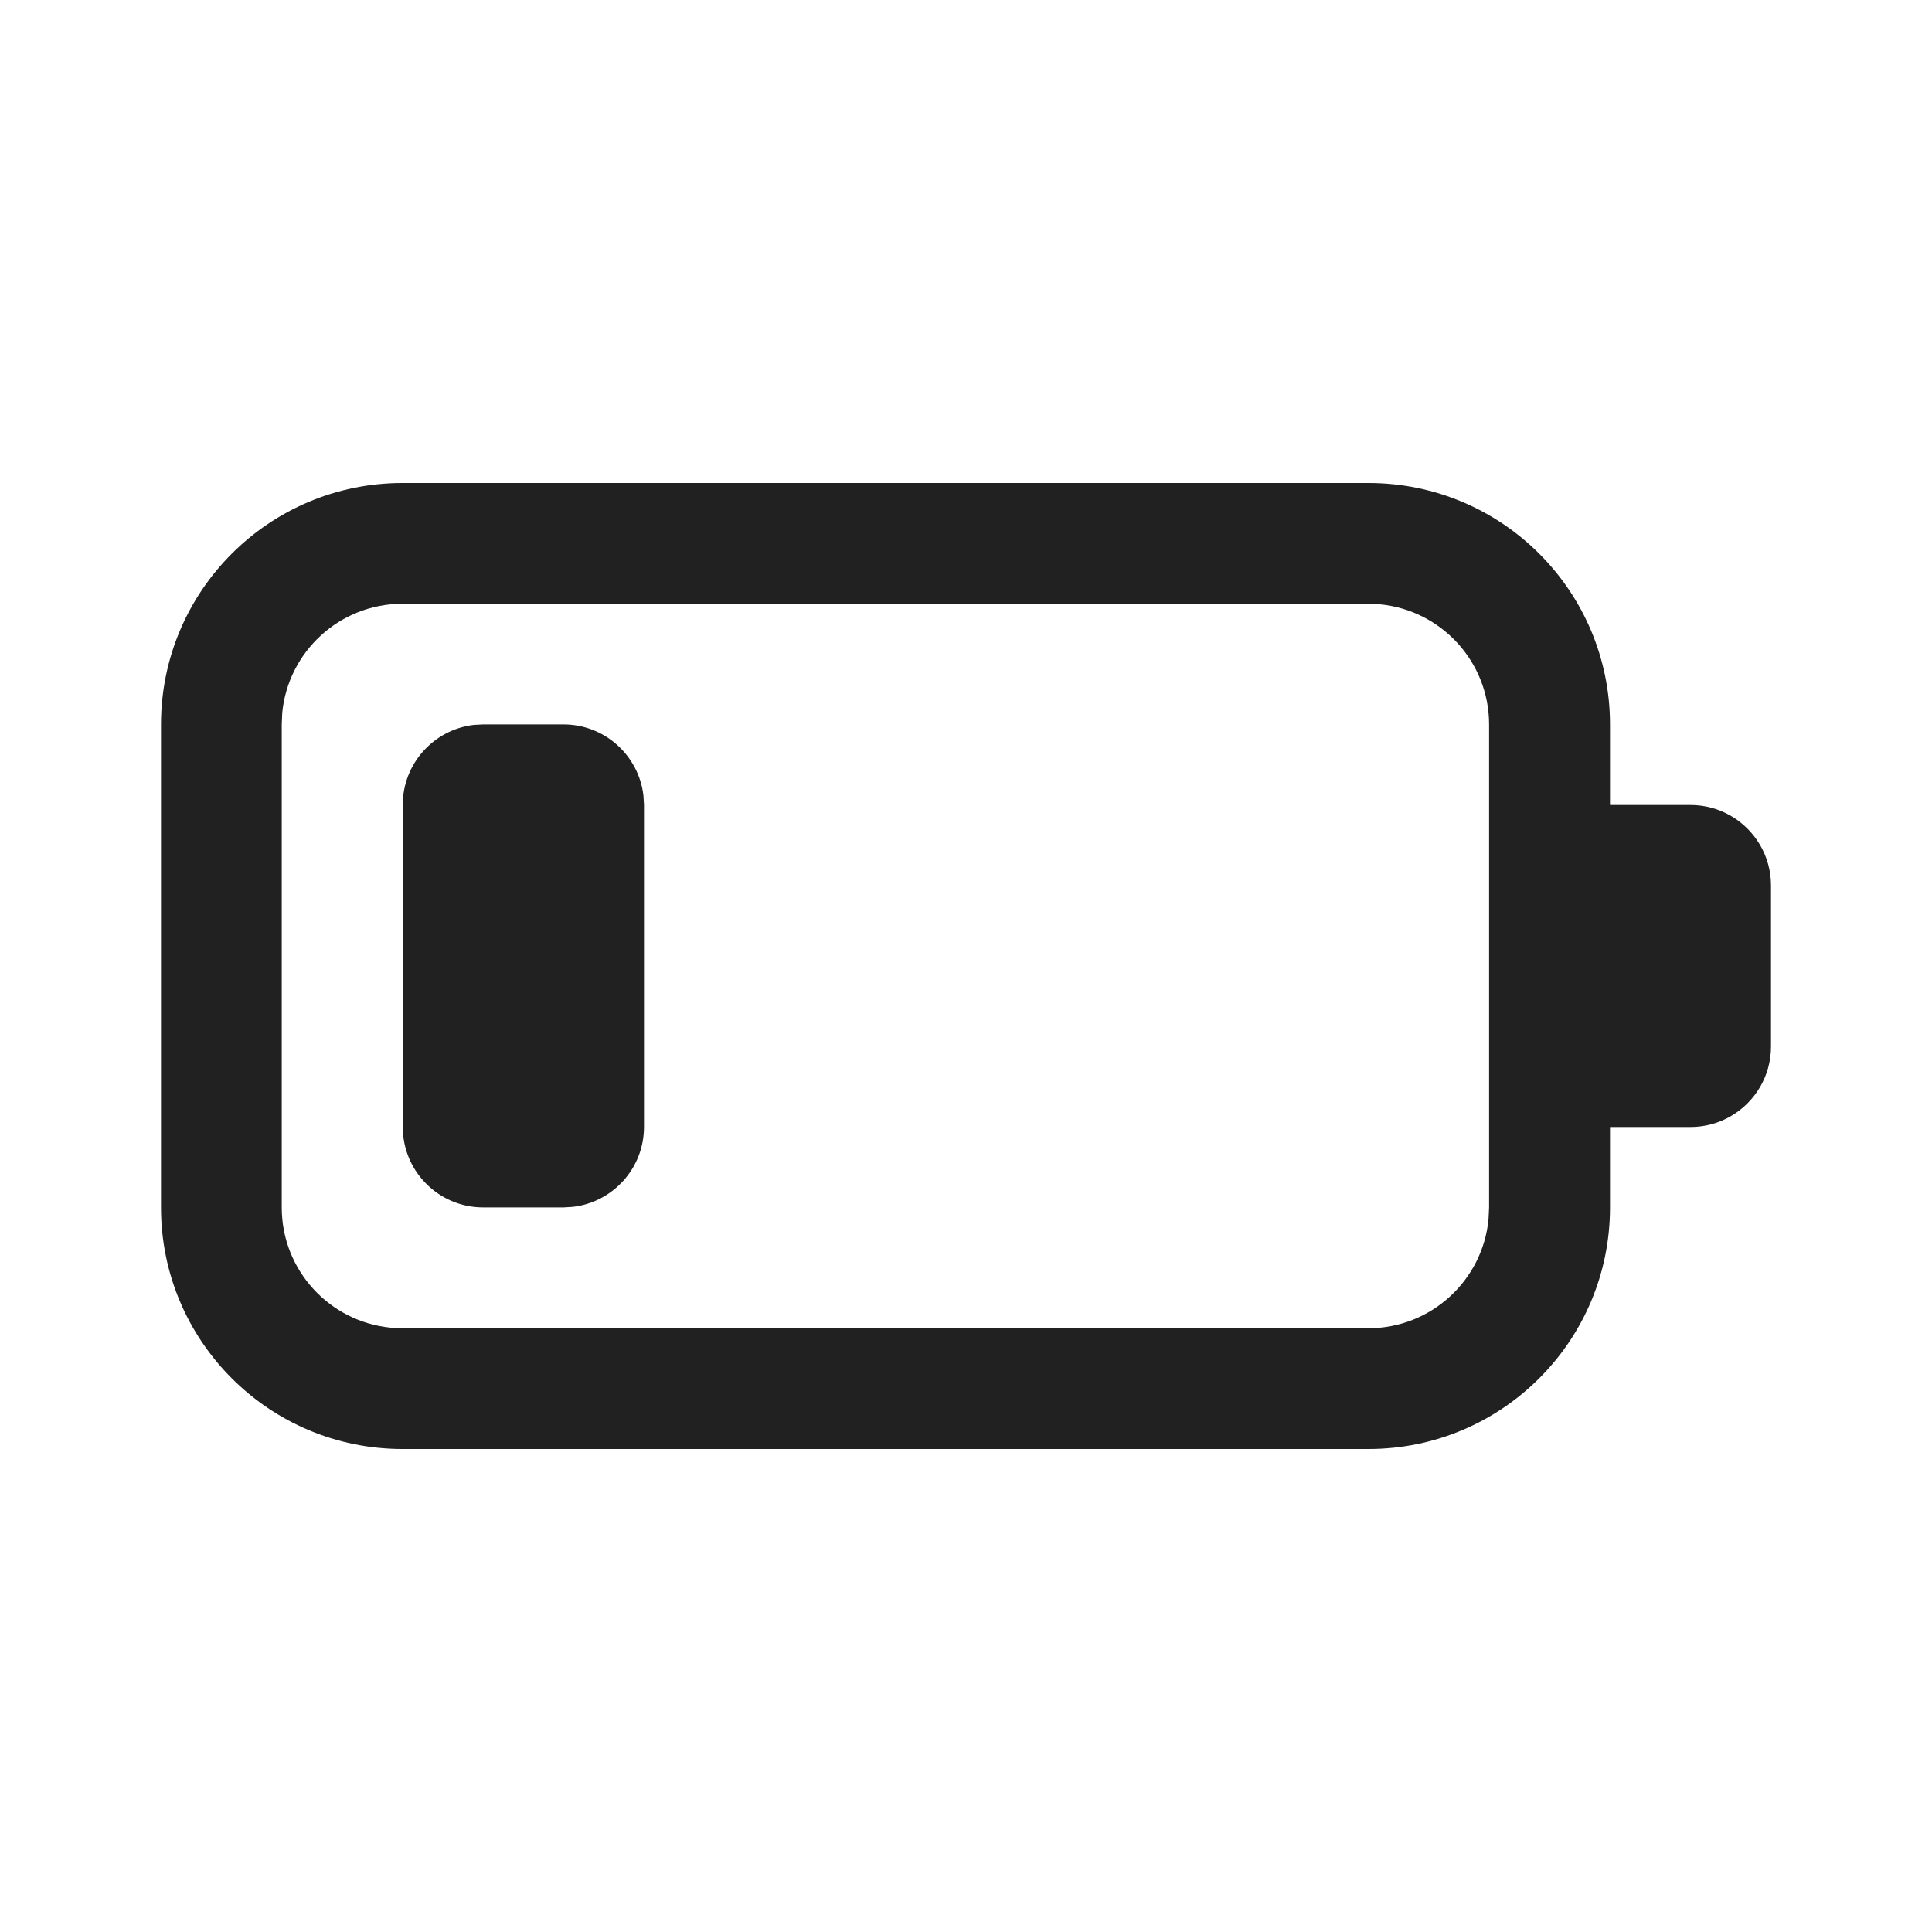
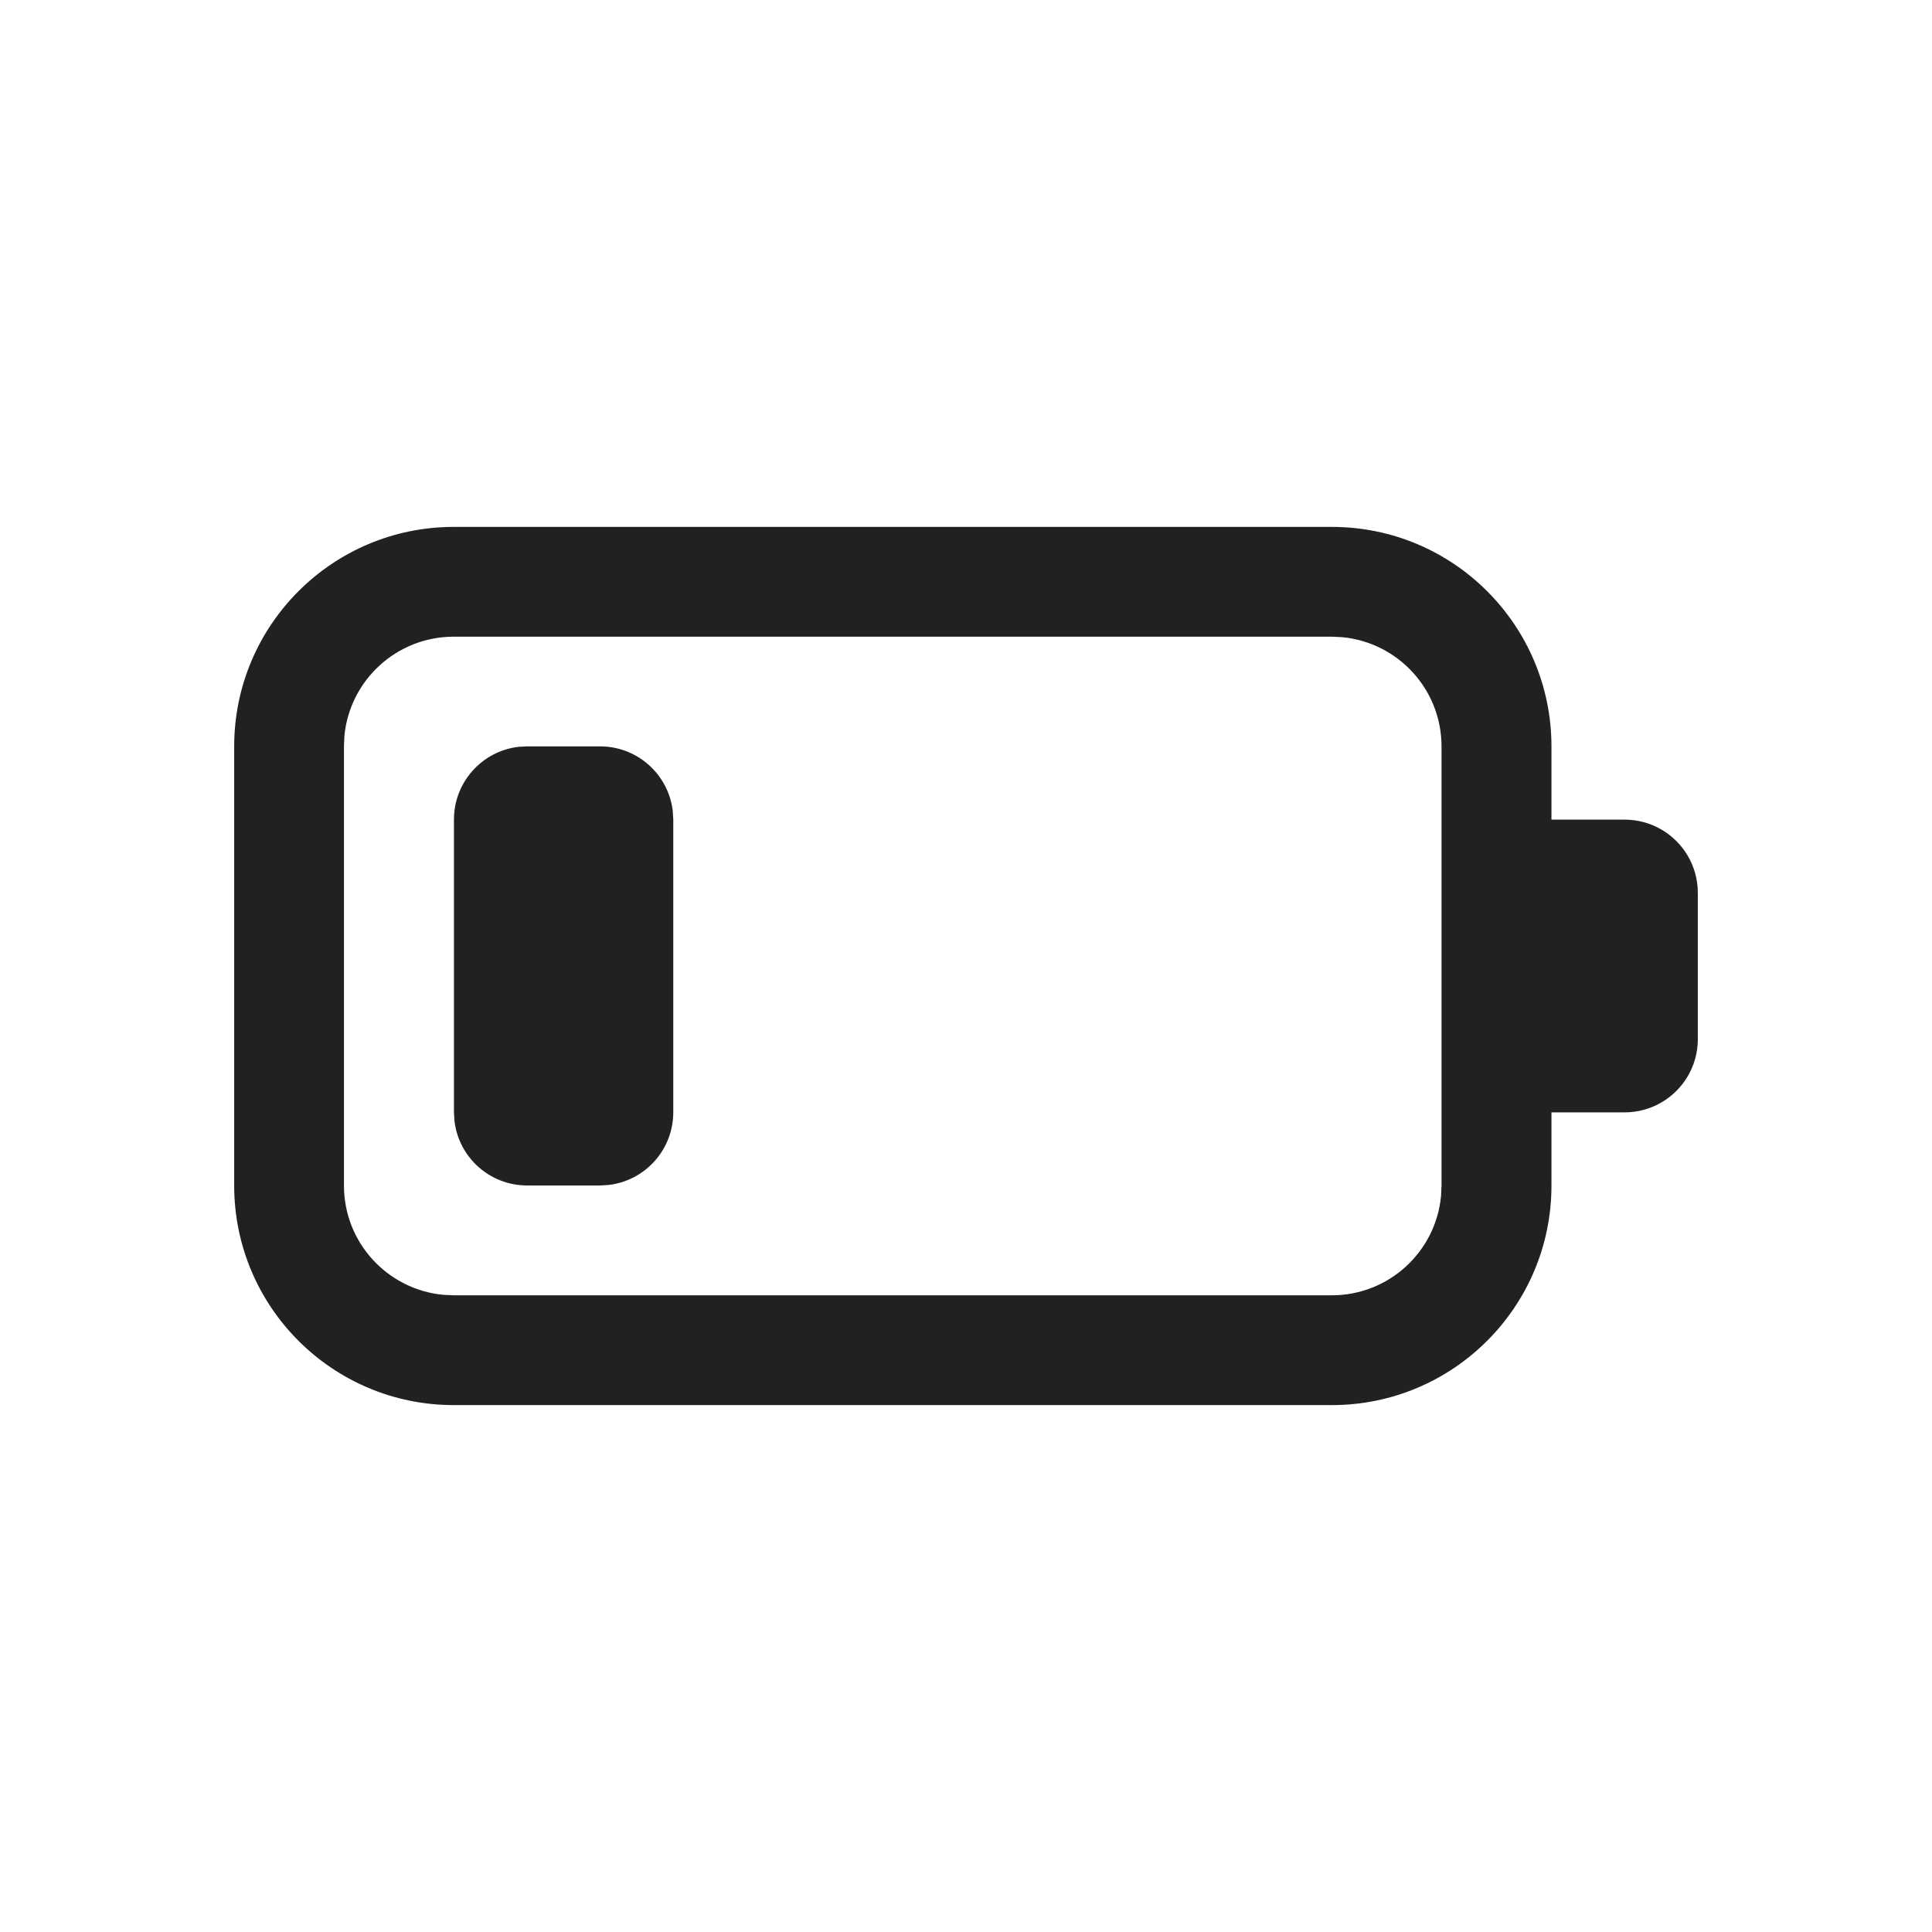
- <svg xmlns="http://www.w3.org/2000/svg" width="24" height="24" viewBox="0 0 24 24" fill="none">
-   <path d="M17 6C18.657 6 20 7.343 20 9V10H21C21.182 10 21.353 10.049 21.5 10.134C21.799 10.307 22 10.63 22 11V13C22 13.37 21.799 13.693 21.5 13.866C21.353 13.951 21.182 14 21 14H20V15C20 16.657 18.657 18 17 18H5C3.343 18 2 16.657 2 15V9C2 7.343 3.343 6 5 6H17ZM16.998 7.5H5C4.22 7.5 3.579 8.095 3.506 8.856L3.5 9V15C3.5 15.78 4.095 16.42 4.855 16.493L5 16.5H16.998C17.778 16.5 18.419 15.905 18.491 15.145L18.498 15V9C18.498 8.22 17.903 7.58 17.143 7.507L16.998 7.5ZM6.003 8.999H7C7.513 8.999 7.935 9.385 7.993 9.882L8 9.999V13.999C8 14.512 7.614 14.934 7.117 14.992L7 14.999H6.003C5.49 14.999 5.067 14.613 5.01 14.115L5.003 13.999V9.999C5.003 9.486 5.389 9.063 5.886 9.005L6.003 8.999H7H6.003Z" fill="#212121" />
+ <svg xmlns="http://www.w3.org/2000/svg" width="26.4" height="26.4" viewBox="0 0 26.4 26.4" fill="none" version="1.1" id="svg1">
+   <defs id="defs1" />
+   <g transform="translate(1.2,1.2)" id="g1">
+     <path d="M17 6C18.657 6 20 7.343 20 9V10H21C21.182 10 21.353 10.049 21.5 10.134C21.799 10.307 22 10.63 22 11V13C22 13.37 21.799 13.693 21.5 13.866C21.353 13.951 21.182 14 21 14H20V15C20 16.657 18.657 18 17 18H5C3.343 18 2 16.657 2 15V9C2 7.343 3.343 6 5 6H17ZM16.998 7.5H5C4.22 7.5 3.579 8.095 3.506 8.856L3.5 9V15C3.5 15.78 4.095 16.42 4.855 16.493L5 16.5H16.998C17.778 16.5 18.419 15.905 18.491 15.145L18.498 15V9C18.498 8.22 17.903 7.58 17.143 7.507L16.998 7.5ZM6.003 8.999H7C7.513 8.999 7.935 9.385 7.993 9.882L8 9.999V13.999C8 14.512 7.614 14.934 7.117 14.992L7 14.999H6.003C5.49 14.999 5.067 14.613 5.01 14.115L5.003 13.999V9.999C5.003 9.486 5.389 9.063 5.886 9.005L6.003 8.999H7H6.003Z" fill="#212121" id="path1" />
+   </g>
</svg>
